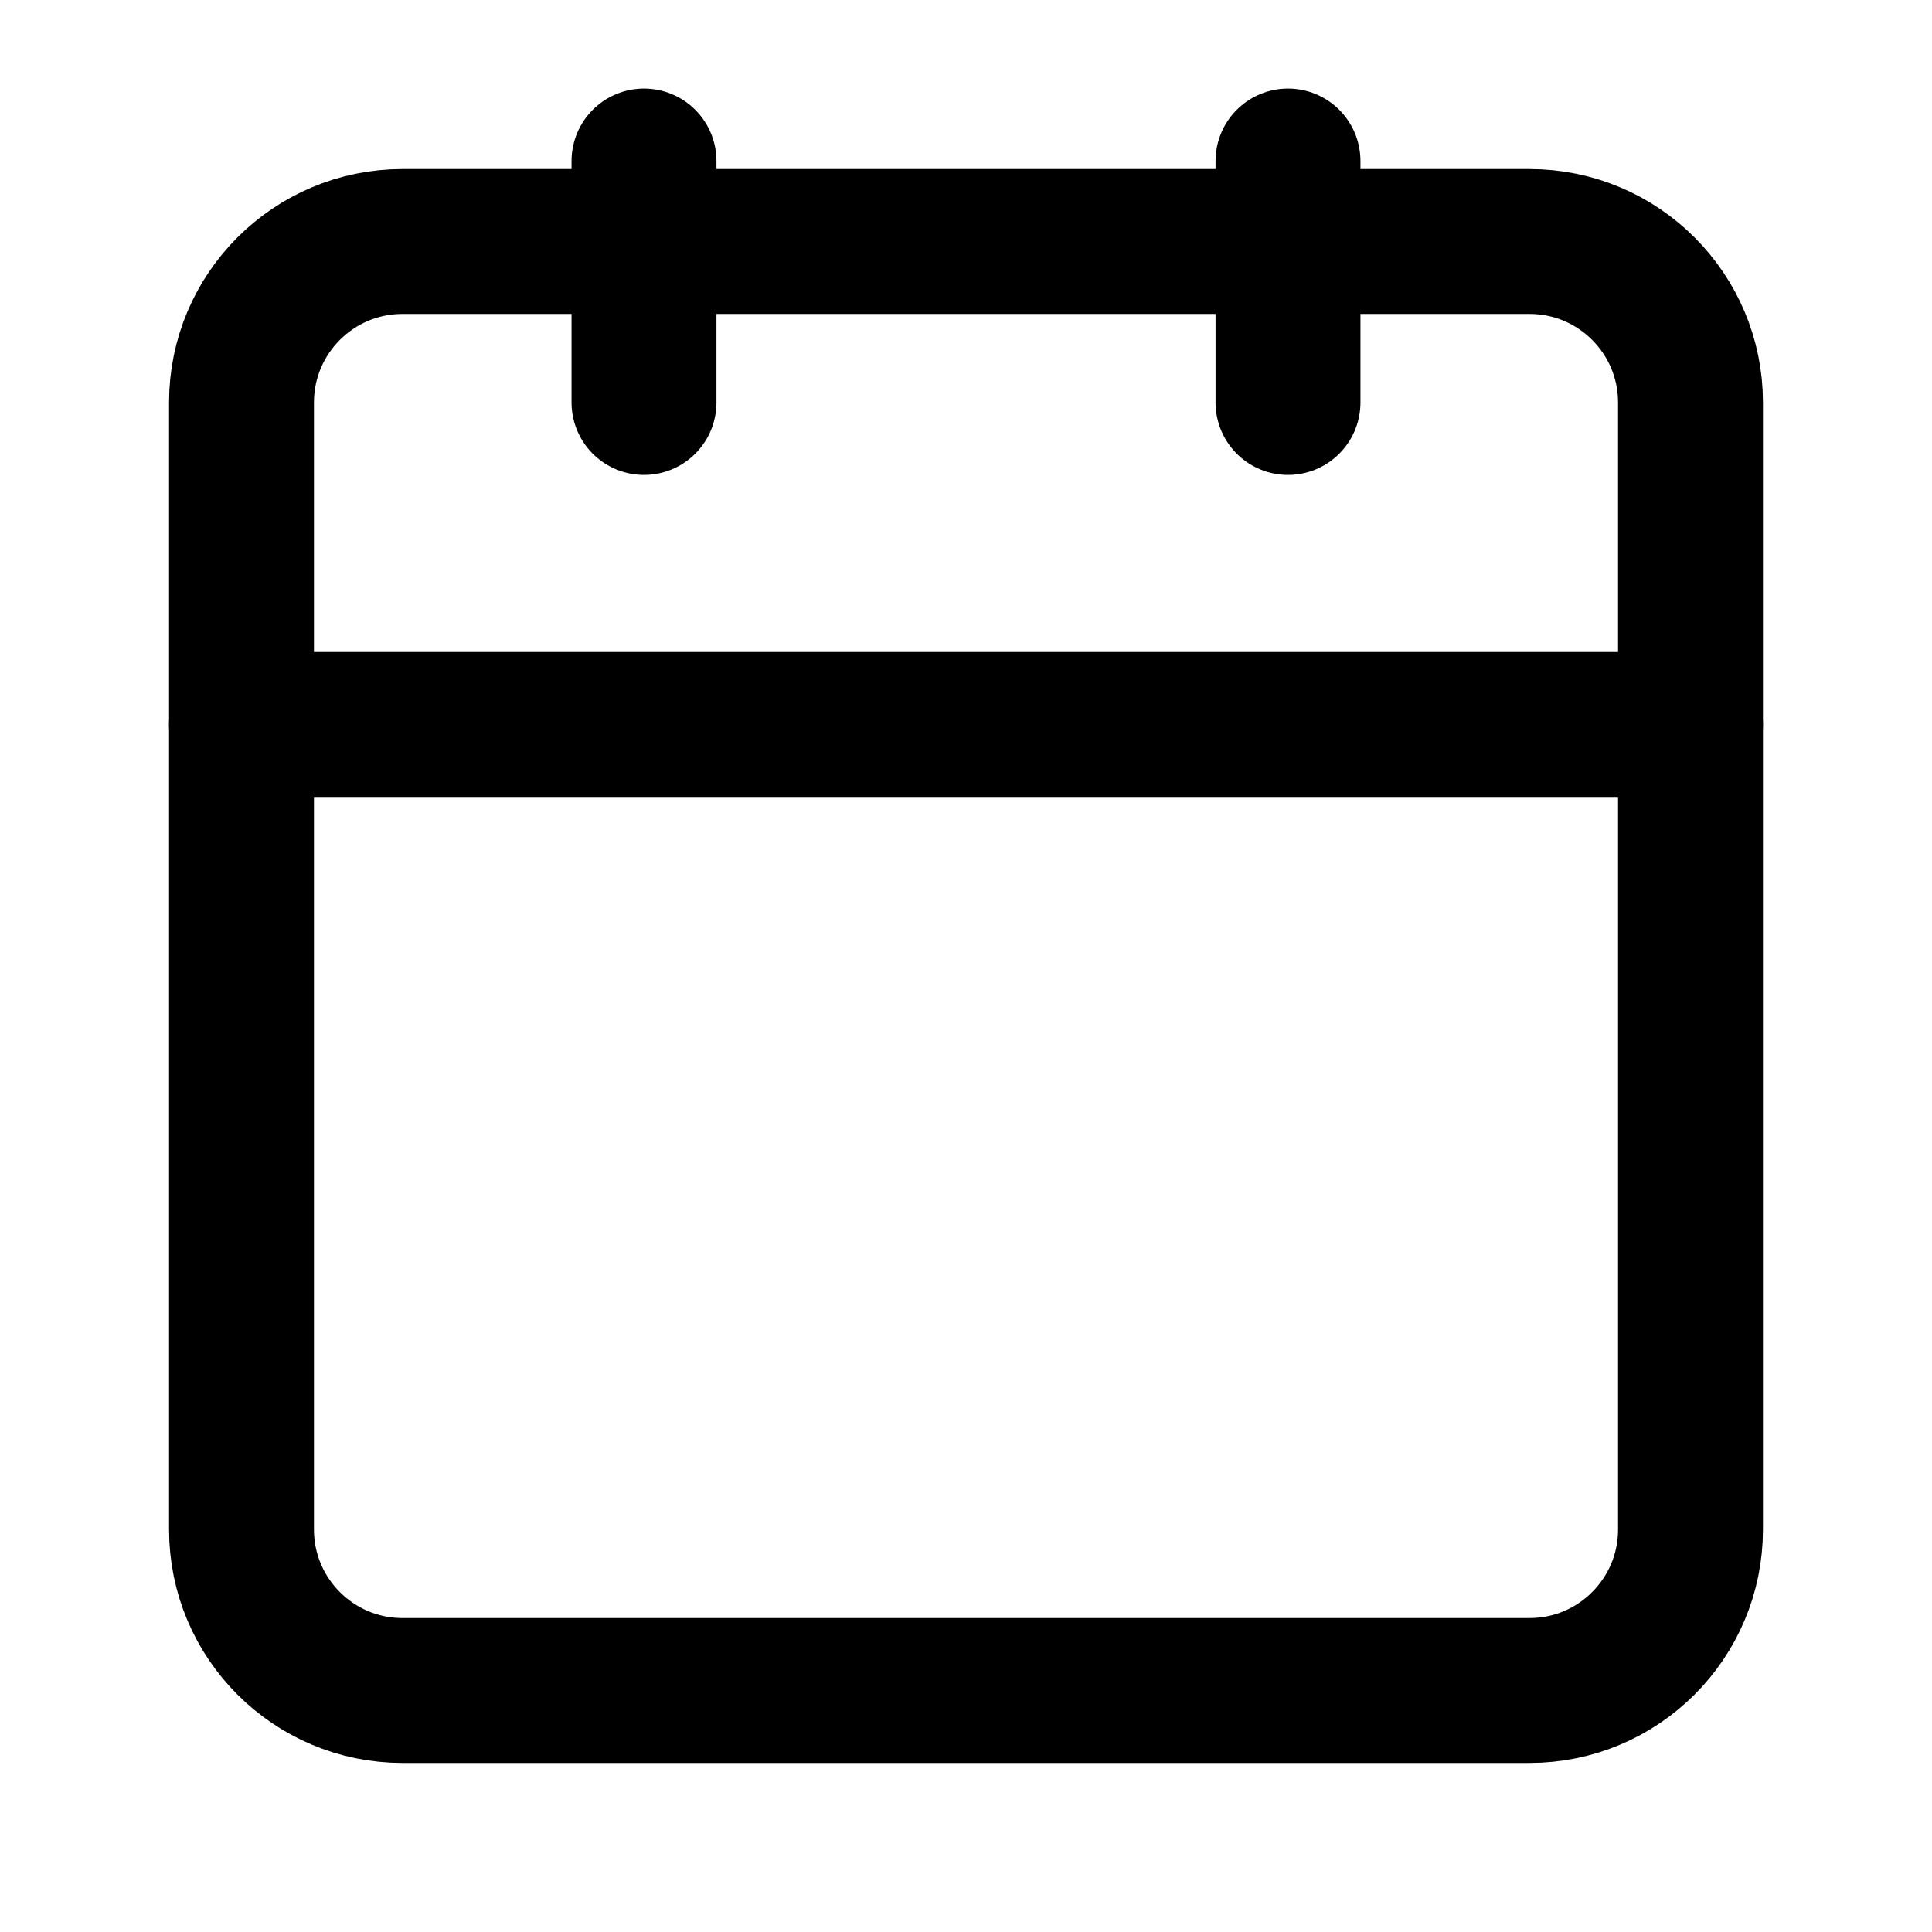
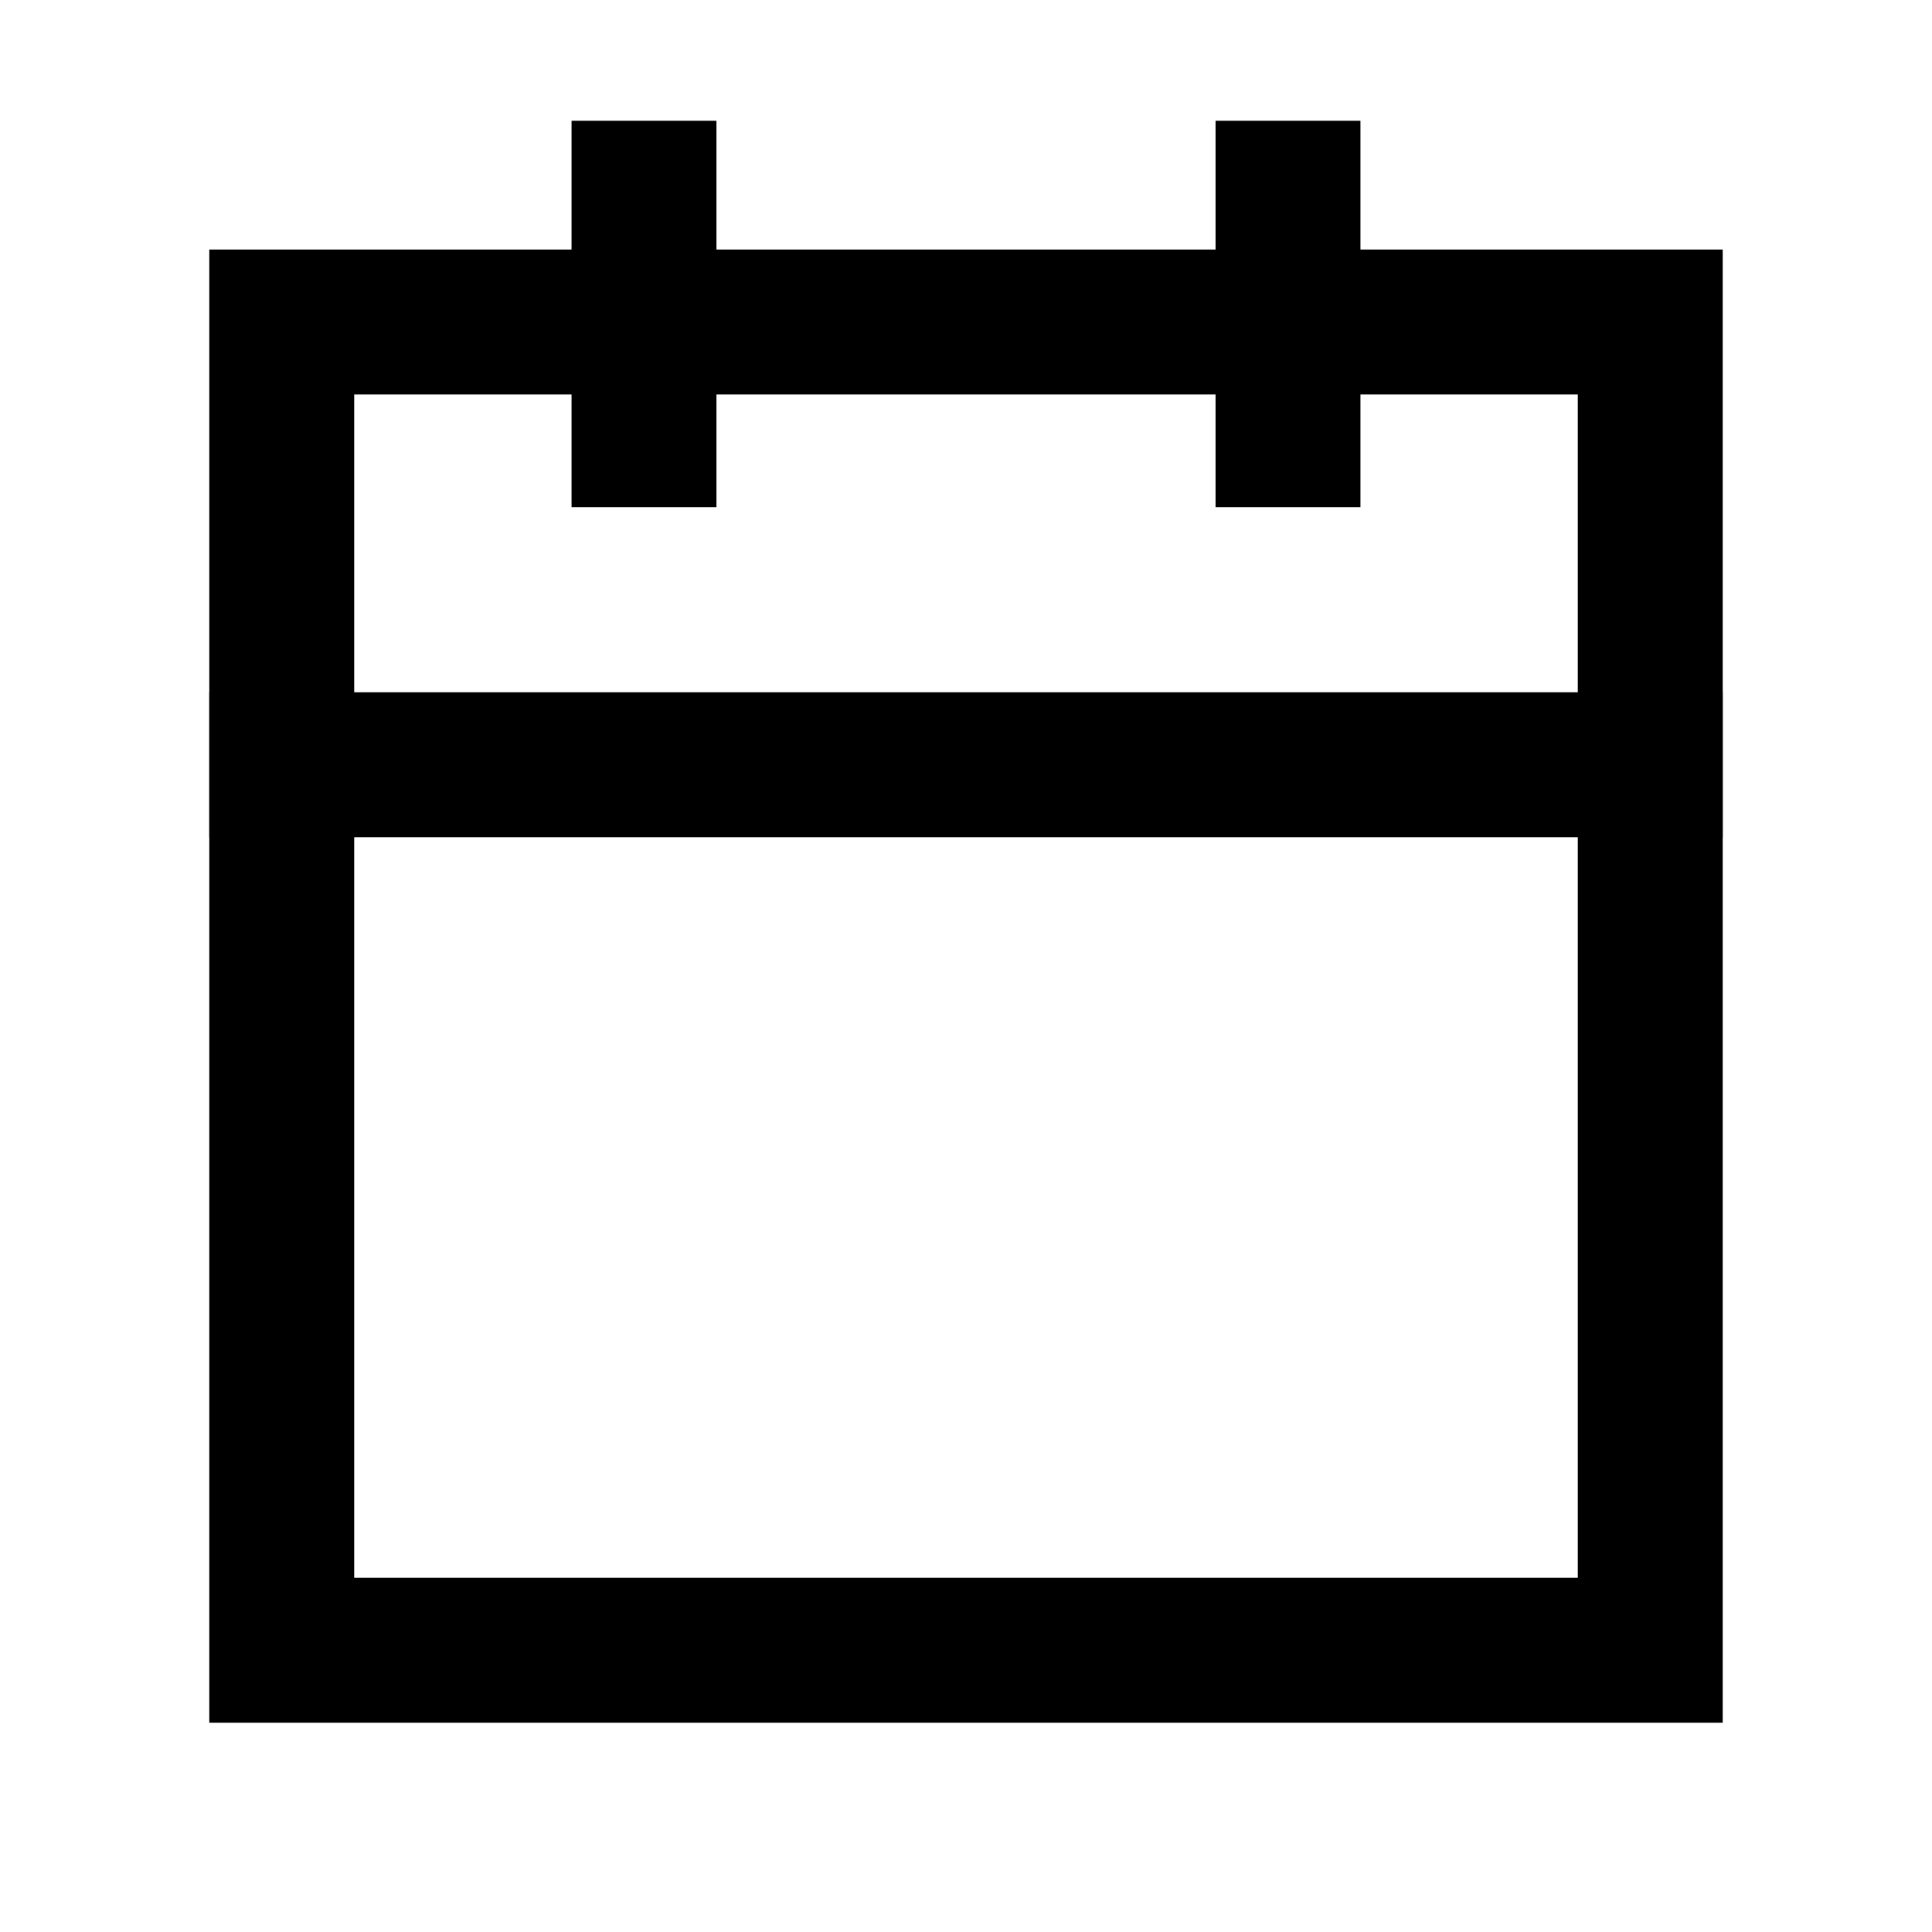
- <svg xmlns="http://www.w3.org/2000/svg" viewBox="0 0 24 24" width="28" height="28" fill="none" stroke="currentColor" stroke-width="1.8" stroke-linecap="round" stroke-linejoin="round">
-   <path d="M8 2v3" />
-   <path d="M16 2v3" />
-   <rect x="3" y="3" width="18" height="18" rx="2" />
-   <path d="M3 9h18" />
+ <svg xmlns="http://www.w3.org/2000/svg" viewBox="0 0 24 24" width="28" height="28" fill="none" stroke="currentColor" stroke-width="1.8" stroke-linecap="square" stroke-linejoin="miter">
+   <path d="M8 2.4v3M16 2.4v3" />
+   <rect x="3.5" y="4" width="17" height="16.5" />
+   <path d="M3.5 9.5h17" />
</svg>
